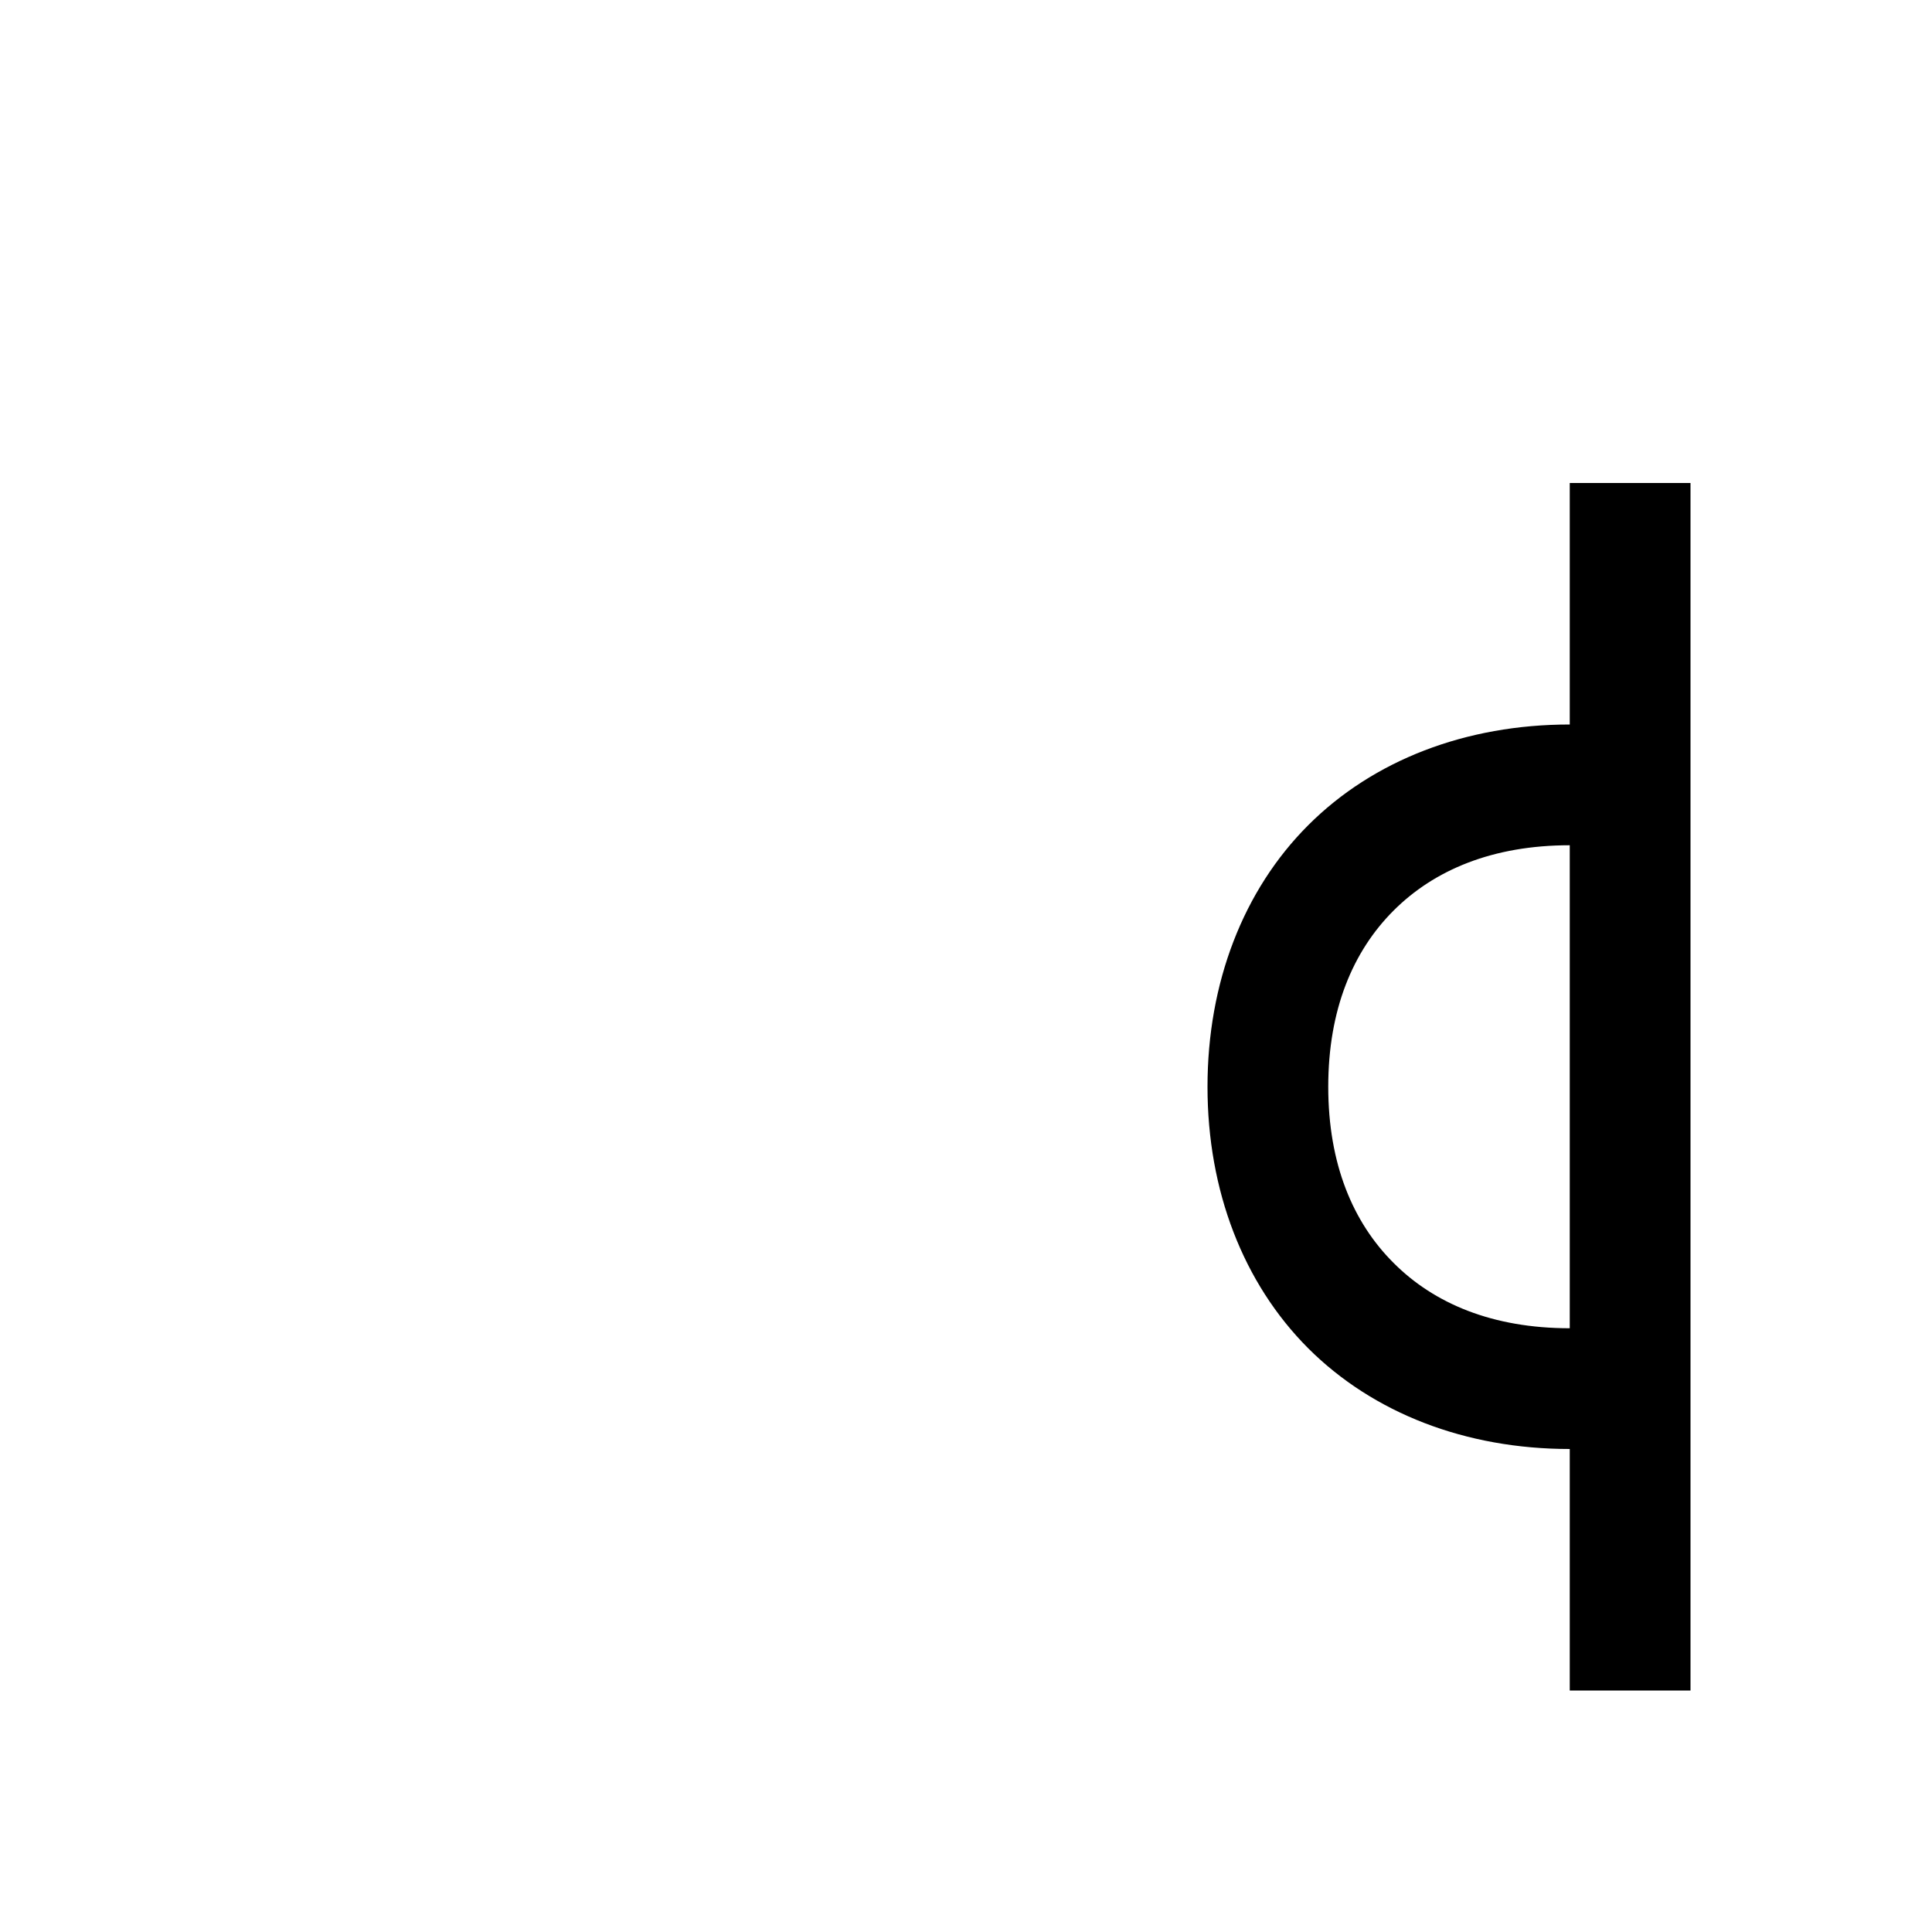
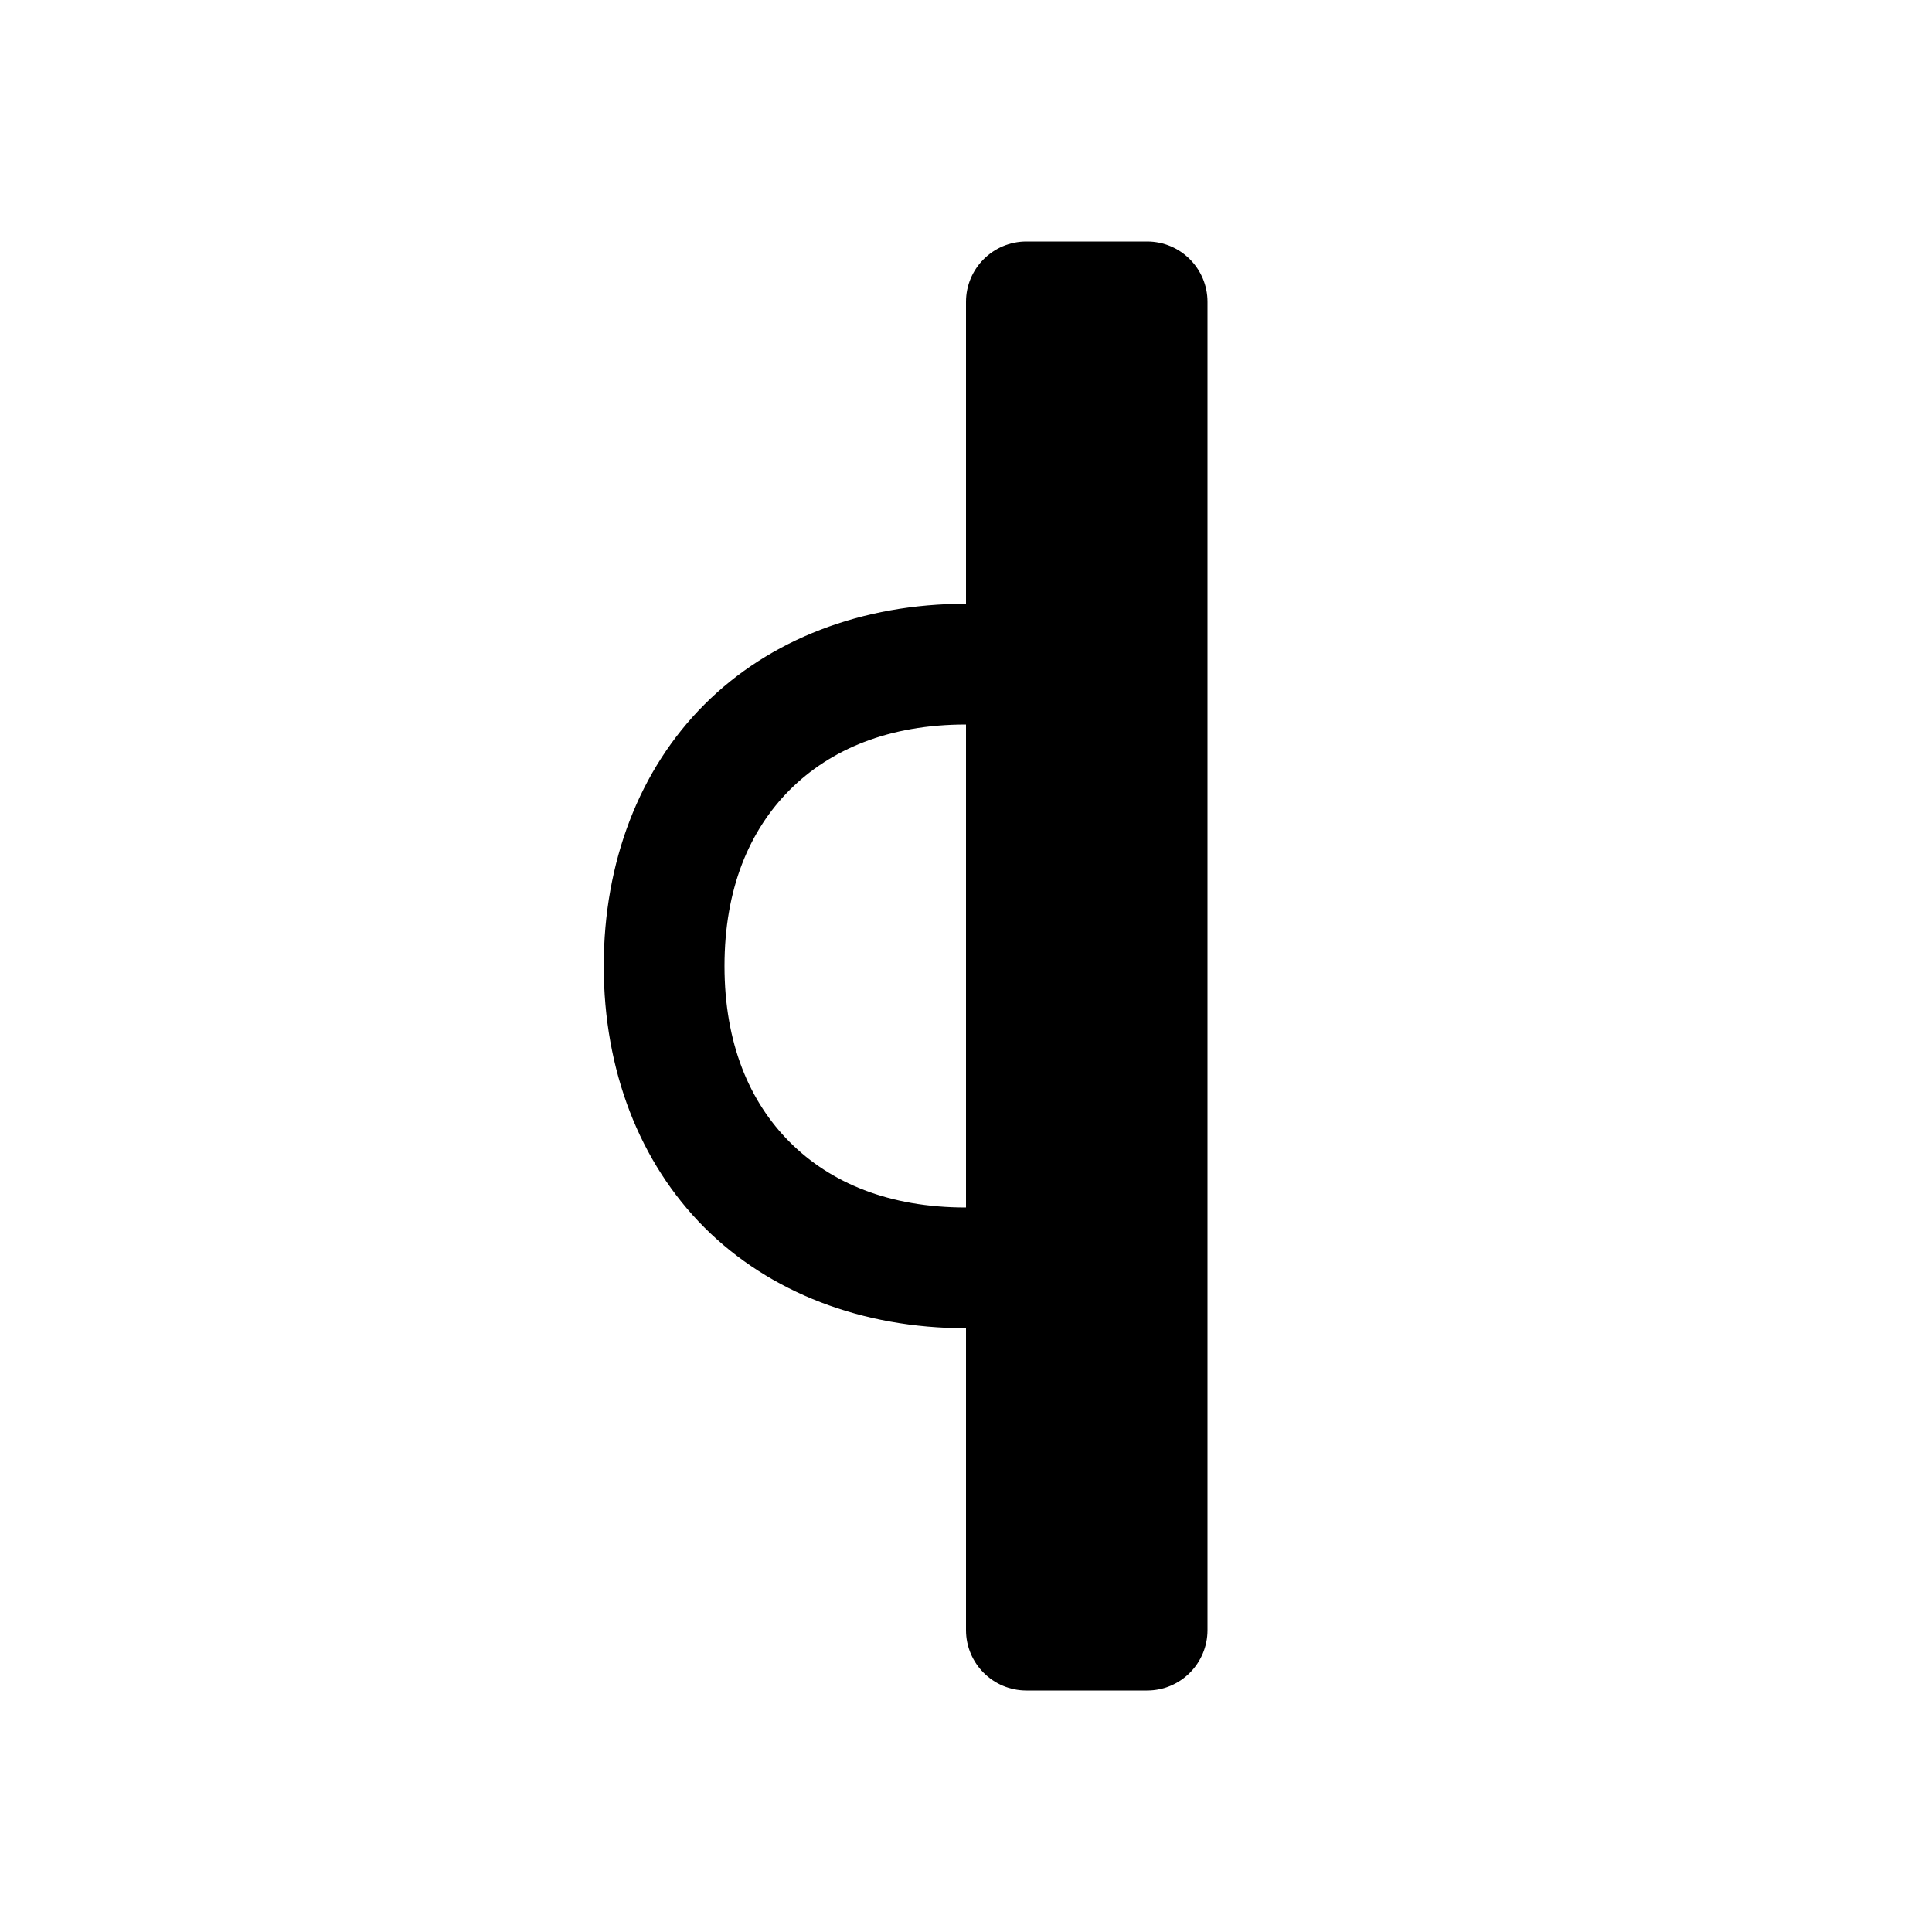
<svg xmlns="http://www.w3.org/2000/svg" width="16" height="16">
-   <path d="M 13.0,4.0 L 13.0,6.0 C 12.139,6.0 11.373,6.295 10.834,6.834 C 10.296,7.372 10.0,8.139 10.0,9.0 C 10.0,9.861 10.296,10.627 10.834,11.166 C 11.373,11.704 12.139,12.0 13.0,12.0 L 13.0,14.0 L 14.0,14.0 L 14.0,4.0 L 13.0,4.0 M 13.0,7.0 L 13.0,11.0 C 12.361,11.0 11.877,10.796 11.541,10.459 C 11.204,10.123 11.0,9.639 11.0,9.0 C 11.0,8.361 11.204,7.878 11.541,7.541 C 11.877,7.205 12.361,7.0 13.0,7.0" fill="#000" />
+   <path d="M 8.5,2.0 A 0.5,0.5 0.0 0,0 8.0,2.5 L 8.0,5.0 C 7.139,5.0 6.372,5.295 5.834,5.834 C 5.295,6.372 5.0,7.139 5.0,8.0 C 5.0,8.861 5.295,9.627 5.834,10.166 C 6.372,10.704 7.139,11.0 8.0,11.0 L 8.0,13.5 A 0.5,0.5 0.0 0,0 8.5,14.0 L 9.5,14.0 A 0.5,0.5 0.0 0,0 10.0,13.5 L 10.0,2.5 A 0.5,0.5 0.0 0,0 9.5,2.0 L 8.5,2.0 M 8.0,6.0 L 8.0,10.0 C 7.361,10.0 6.878,9.796 6.541,9.459 C 6.205,9.123 6.0,8.639 6.0,8.0 C 6.0,7.361 6.205,6.878 6.541,6.541 C 6.878,6.205 7.361,6.0 8.0,6.0" fill="#000" />
</svg>
